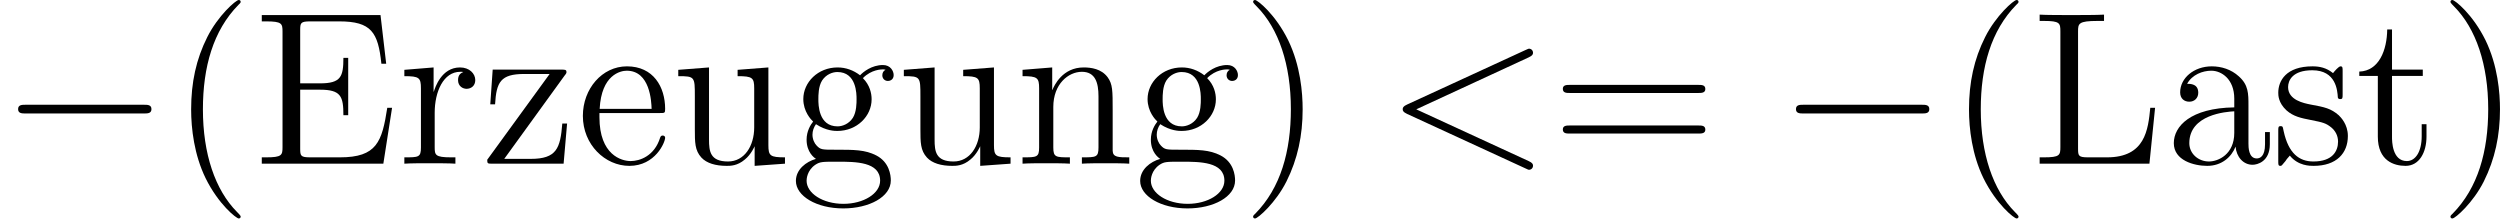
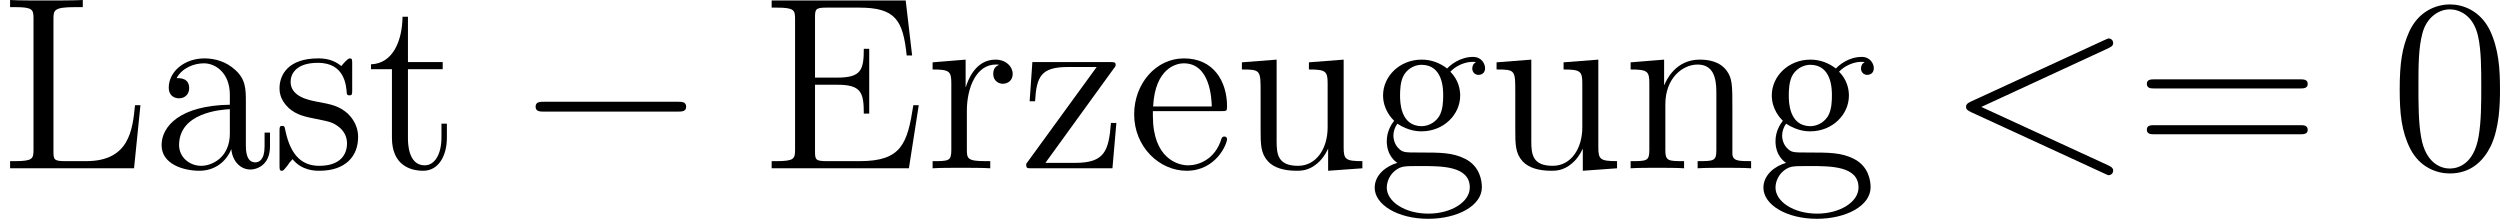
- <svg xmlns="http://www.w3.org/2000/svg" xmlns:xlink="http://www.w3.org/1999/xlink" version="1.1" width="154.755pt" height="13.523pt" viewBox="-.239 -.241 154.755 13.523">
+ <svg xmlns="http://www.w3.org/2000/svg" xmlns:xlink="http://www.w3.org/1999/xlink" version="1.1" width="137.062pt" height="11.996pt" viewBox="-.239 -.244 137.062 11.996">
  <defs>
    <path id="g1-60" d="M7.878-5.822C8.094-5.918 8.118-6.001 8.118-6.073C8.118-6.205 8.022-6.3 7.89-6.3C7.867-6.3 7.855-6.288 7.687-6.217L1.219-3.24C1.004-3.144 .98-3.061 .98-2.989C.98-2.905 .992-2.833 1.219-2.726L7.687 .251C7.843 .323 7.867 .335 7.89 .335C8.022 .335 8.118 .239 8.118 .108C8.118 .036 8.094-.048 7.878-.143L1.722-2.977L7.878-5.822Z" />
-     <path id="g2-40" d="M3.885 2.905C3.885 2.869 3.885 2.845 3.682 2.642C2.487 1.435 1.817-.538 1.817-2.977C1.817-5.296 2.379-7.293 3.766-8.703C3.885-8.811 3.885-8.835 3.885-8.871C3.885-8.942 3.826-8.966 3.778-8.966C3.622-8.966 2.642-8.106 2.056-6.934C1.447-5.727 1.172-4.447 1.172-2.977C1.172-1.913 1.339-.49 1.961 .789C2.666 2.224 3.646 3.001 3.778 3.001C3.826 3.001 3.885 2.977 3.885 2.905Z" />
-     <path id="g2-41" d="M3.371-2.977C3.371-3.885 3.252-5.368 2.582-6.755C1.877-8.189 .897-8.966 .765-8.966C.717-8.966 .658-8.942 .658-8.871C.658-8.835 .658-8.811 .861-8.608C2.056-7.4 2.726-5.428 2.726-2.989C2.726-.669 2.164 1.327 .777 2.738C.658 2.845 .658 2.869 .658 2.905C.658 2.977 .717 3.001 .765 3.001C.921 3.001 1.901 2.14 2.487 .968C3.096-.251 3.371-1.542 3.371-2.977Z" />
+     <path id="g0-0" d="M7.878-2.75C8.082-2.75 8.297-2.75 8.297-2.989S8.082-3.228 7.878-3.228H1.411C1.207-3.228 .992-3.228 .992-2.989S1.207-2.75 1.411-2.75H7.878Z" />
+     <path id="g2-48" d="M5.356-3.826C5.356-4.818 5.296-5.786 4.866-6.695C4.376-7.687 3.515-7.95 2.929-7.95C2.236-7.95 1.387-7.603 .944-6.611C.61-5.858 .49-5.117 .49-3.826C.49-2.666 .574-1.793 1.004-.944C1.47-.036 2.295 .251 2.917 .251C3.957 .251 4.555-.371 4.902-1.064C5.332-1.961 5.356-3.132 5.356-3.826ZM2.917 .012C2.534 .012 1.757-.203 1.53-1.506C1.399-2.224 1.399-3.132 1.399-3.969C1.399-4.949 1.399-5.834 1.59-6.539C1.793-7.34 2.403-7.711 2.917-7.711C3.371-7.711 4.065-7.436 4.292-6.408C4.447-5.727 4.447-4.782 4.447-3.969C4.447-3.168 4.447-2.26 4.316-1.53C4.089-.215 3.335 .012 2.917 .012Z" />
    <path id="g2-61" d="M8.07-3.873C8.237-3.873 8.452-3.873 8.452-4.089C8.452-4.316 8.249-4.316 8.07-4.316H1.028C.861-4.316 .646-4.316 .646-4.101C.646-3.873 .849-3.873 1.028-3.873H8.07ZM8.07-1.65C8.237-1.65 8.452-1.65 8.452-1.865C8.452-2.092 8.249-2.092 8.07-2.092H1.028C.861-2.092 .646-2.092 .646-1.877C.646-1.65 .849-1.65 1.028-1.65H8.07Z" />
    <path id="g2-69" d="M7.627-3.061H7.364C7.077-1.196 6.791-.347 4.77-.347H3.144C2.618-.347 2.594-.43 2.594-.825V-4.053H3.682C4.83-4.053 4.961-3.682 4.961-2.654H5.224V-5.798H4.961C4.961-4.77 4.83-4.4 3.682-4.4H2.594V-7.317C2.594-7.711 2.618-7.795 3.144-7.795H4.734C6.492-7.795 6.862-7.197 7.042-5.475H7.305L6.994-8.141H.49V-7.795H.729C1.59-7.795 1.626-7.675 1.626-7.233V-.909C1.626-.466 1.59-.347 .729-.347H.49V0H7.149L7.627-3.061Z" />
    <path id="g2-76" d="M6.814-3.061H6.551C6.432-1.865 6.276-.347 4.184-.347H3.144C2.618-.347 2.594-.43 2.594-.825V-7.245C2.594-7.675 2.618-7.819 3.658-7.819H4.017V-8.165C3.67-8.141 2.618-8.141 2.2-8.141C1.841-8.141 .777-8.141 .49-8.165V-7.819H.729C1.59-7.819 1.626-7.699 1.626-7.257V-.909C1.626-.466 1.59-.347 .729-.347H.49V0H6.504L6.814-3.061Z" />
    <path id="g2-97" d="M4.615-3.192C4.615-3.838 4.615-4.316 4.089-4.782C3.67-5.165 3.132-5.332 2.606-5.332C1.626-5.332 .873-4.686 .873-3.909C.873-3.563 1.1-3.395 1.375-3.395C1.662-3.395 1.865-3.599 1.865-3.885C1.865-4.376 1.435-4.376 1.255-4.376C1.53-4.878 2.104-5.093 2.582-5.093C3.132-5.093 3.838-4.639 3.838-3.563V-3.084C1.435-3.049 .526-2.044 .526-1.124C.526-.179 1.626 .12 2.355 .12C3.144 .12 3.682-.359 3.909-.933C3.957-.371 4.328 .06 4.842 .06C5.093 .06 5.786-.108 5.786-1.064V-1.733H5.523V-1.064C5.523-.383 5.236-.287 5.069-.287C4.615-.287 4.615-.921 4.615-1.1V-3.192ZM3.838-1.686C3.838-.514 2.965-.12 2.451-.12C1.865-.12 1.375-.55 1.375-1.124C1.375-2.702 3.407-2.845 3.838-2.869V-1.686Z" />
    <path id="g2-101" d="M4.579-2.774C4.842-2.774 4.866-2.774 4.866-3.001C4.866-4.208 4.22-5.332 2.774-5.332C1.411-5.332 .359-4.101 .359-2.618C.359-1.04 1.578 .12 2.905 .12C4.328 .12 4.866-1.172 4.866-1.423C4.866-1.494 4.806-1.542 4.734-1.542C4.639-1.542 4.615-1.482 4.591-1.423C4.28-.418 3.479-.143 2.977-.143S1.267-.478 1.267-2.546V-2.774H4.579ZM1.279-3.001C1.375-4.878 2.427-5.093 2.762-5.093C4.041-5.093 4.113-3.407 4.125-3.001H1.279Z" />
    <path id="g2-103" d="M1.423-2.164C1.985-1.793 2.463-1.793 2.594-1.793C3.67-1.793 4.471-2.606 4.471-3.527C4.471-3.85 4.376-4.304 3.993-4.686C4.459-5.165 5.021-5.165 5.081-5.165C5.129-5.165 5.189-5.165 5.236-5.141C5.117-5.093 5.057-4.973 5.057-4.842C5.057-4.674 5.177-4.531 5.368-4.531C5.464-4.531 5.679-4.591 5.679-4.854C5.679-5.069 5.511-5.404 5.093-5.404C4.471-5.404 4.005-5.021 3.838-4.842C3.479-5.117 3.061-5.272 2.606-5.272C1.53-5.272 .729-4.459 .729-3.539C.729-2.857 1.148-2.415 1.267-2.307C1.124-2.128 .909-1.781 .909-1.315C.909-.622 1.327-.323 1.423-.263C.873-.108 .323 .323 .323 .944C.323 1.769 1.447 2.451 2.917 2.451C4.34 2.451 5.523 1.817 5.523 .921C5.523 .622 5.44-.084 4.722-.454C4.113-.765 3.515-.765 2.487-.765C1.757-.765 1.674-.765 1.459-.992C1.339-1.112 1.231-1.339 1.231-1.59C1.231-1.793 1.303-1.997 1.423-2.164ZM2.606-2.044C1.554-2.044 1.554-3.252 1.554-3.527C1.554-3.742 1.554-4.232 1.757-4.555C1.985-4.902 2.343-5.021 2.594-5.021C3.646-5.021 3.646-3.814 3.646-3.539C3.646-3.324 3.646-2.833 3.443-2.511C3.216-2.164 2.857-2.044 2.606-2.044ZM2.929 2.2C1.781 2.2 .909 1.614 .909 .933C.909 .837 .933 .371 1.387 .06C1.65-.108 1.757-.108 2.594-.108C3.587-.108 4.937-.108 4.937 .933C4.937 1.638 4.029 2.2 2.929 2.2Z" />
    <path id="g2-110" d="M5.32-2.905C5.32-4.017 5.32-4.352 5.045-4.734C4.698-5.2 4.136-5.272 3.73-5.272C2.57-5.272 2.116-4.28 2.02-4.041H2.008V-5.272L.383-5.141V-4.794C1.196-4.794 1.291-4.71 1.291-4.125V-.885C1.291-.347 1.16-.347 .383-.347V0C.693-.024 1.339-.024 1.674-.024C2.02-.024 2.666-.024 2.977 0V-.347C2.212-.347 2.068-.347 2.068-.885V-3.108C2.068-4.364 2.893-5.033 3.634-5.033S4.543-4.423 4.543-3.694V-.885C4.543-.347 4.411-.347 3.634-.347V0C3.945-.024 4.591-.024 4.926-.024C5.272-.024 5.918-.024 6.229 0V-.347C5.631-.347 5.332-.347 5.32-.705V-2.905Z" />
    <path id="g2-114" d="M1.997-2.786C1.997-3.945 2.475-5.033 3.395-5.033C3.491-5.033 3.515-5.033 3.563-5.021C3.467-4.973 3.276-4.902 3.276-4.579C3.276-4.232 3.551-4.101 3.742-4.101C3.981-4.101 4.22-4.256 4.22-4.579C4.22-4.937 3.897-5.272 3.383-5.272C2.367-5.272 2.02-4.172 1.949-3.945H1.937V-5.272L.335-5.141V-4.794C1.148-4.794 1.243-4.71 1.243-4.125V-.885C1.243-.347 1.112-.347 .335-.347V0C.669-.024 1.327-.024 1.686-.024C2.008-.024 2.857-.024 3.132 0V-.347H2.893C2.02-.347 1.997-.478 1.997-.909V-2.786Z" />
    <path id="g2-115" d="M3.921-5.057C3.921-5.272 3.921-5.332 3.802-5.332C3.706-5.332 3.479-5.069 3.395-4.961C3.025-5.26 2.654-5.332 2.271-5.332C.825-5.332 .395-4.543 .395-3.885C.395-3.754 .395-3.335 .849-2.917C1.231-2.582 1.638-2.499 2.188-2.391C2.845-2.26 3.001-2.224 3.3-1.985C3.515-1.805 3.67-1.542 3.67-1.207C3.67-.693 3.371-.12 2.319-.12C1.53-.12 .956-.574 .693-1.769C.646-1.985 .646-1.997 .634-2.008C.61-2.056 .562-2.056 .526-2.056C.395-2.056 .395-1.997 .395-1.781V-.155C.395 .06 .395 .12 .514 .12C.574 .12 .586 .108 .789-.143C.849-.227 .849-.251 1.028-.442C1.482 .12 2.128 .12 2.331 .12C3.587 .12 4.208-.574 4.208-1.518C4.208-2.164 3.814-2.546 3.706-2.654C3.276-3.025 2.953-3.096 2.164-3.24C1.805-3.312 .933-3.479 .933-4.196C.933-4.567 1.184-5.117 2.26-5.117C3.563-5.117 3.634-4.005 3.658-3.634C3.67-3.539 3.754-3.539 3.79-3.539C3.921-3.539 3.921-3.599 3.921-3.814V-5.057Z" />
    <path id="g2-116" d="M2.008-4.806H3.694V-5.153H2.008V-7.352H1.745C1.733-6.229 1.303-5.081 .215-5.045V-4.806H1.231V-1.482C1.231-.155 2.116 .12 2.75 .12C3.503 .12 3.897-.622 3.897-1.482V-2.164H3.634V-1.506C3.634-.646 3.288-.143 2.821-.143C2.008-.143 2.008-1.255 2.008-1.459V-4.806Z" />
    <path id="g2-117" d="M3.634-5.141V-4.794C4.447-4.794 4.543-4.71 4.543-4.125V-1.985C4.543-.968 4.005-.12 3.108-.12C2.128-.12 2.068-.681 2.068-1.315V-5.272L.383-5.141V-4.794C1.291-4.794 1.291-4.758 1.291-3.694V-1.901C1.291-1.16 1.291-.729 1.65-.335C1.937-.024 2.427 .12 3.037 .12C3.24 .12 3.622 .12 4.029-.227C4.376-.502 4.567-.956 4.567-.956V.12L6.229 0V-.347C5.416-.347 5.32-.43 5.32-1.016V-5.272L3.634-5.141Z" />
    <path id="g2-122" d="M4.555-4.818C4.663-4.949 4.663-4.973 4.663-5.021C4.663-5.153 4.579-5.153 4.376-5.153H.622L.49-3.252H.753C.825-4.471 1.052-4.914 2.355-4.914H3.742L.323-.215C.323 0 .347 0 .61 0H4.507L4.698-2.2H4.435C4.328-.837 4.125-.263 2.702-.263H1.255L4.555-4.818Z" />
-     <path id="g0-0" d="M7.878-2.75C8.082-2.75 8.297-2.75 8.297-2.989S8.082-3.228 7.878-3.228H1.411C1.207-3.228 .992-3.228 .992-2.989S1.207-2.75 1.411-2.75H7.878Z" />
  </defs>
-   <g id="page1" transform="matrix(1.13 0 0 1.13 -63.98604 -64.41)">
-     <use x="56.413" y="65.753" xlink:href="#g0-0" />
-     <use x="65.712" y="65.753" xlink:href="#g2-40" />
-     <use x="70.264" y="65.753" xlink:href="#g2-69" />
-     <use x="78.229" y="65.753" xlink:href="#g2-114" />
-     <use x="82.781" y="65.753" xlink:href="#g2-122" />
-     <use x="87.984" y="65.753" xlink:href="#g2-101" />
-     <use x="93.186" y="65.753" xlink:href="#g2-117" />
-     <use x="99.69" y="65.753" xlink:href="#g2-103" />
-     <use x="105.543" y="65.753" xlink:href="#g2-117" />
-     <use x="112.046" y="65.753" xlink:href="#g2-110" />
-     <use x="118.549" y="65.753" xlink:href="#g2-103" />
-     <use x="124.402" y="65.753" xlink:href="#g2-41" />
-     <use x="132.275" y="65.753" xlink:href="#g1-60" />
-     <use x="141.38" y="65.753" xlink:href="#g2-61" />
-     <use x="153.805" y="65.753" xlink:href="#g0-0" />
-     <use x="163.104" y="65.753" xlink:href="#g2-40" />
-     <use x="167.656" y="65.753" xlink:href="#g2-76" />
-     <use x="174.97" y="65.753" xlink:href="#g2-97" />
-     <use x="180.823" y="65.753" xlink:href="#g2-115" />
-     <use x="185.441" y="65.753" xlink:href="#g2-116" />
-     <use x="189.993" y="65.753" xlink:href="#g2-41" />
+   <g id="page1" transform="matrix(1.13 0 0 1.13 -63.98604 -65.31852)">
+     <use x="56.413" y="65.753" xlink:href="#g2-76" />
+     <use x="63.727" y="65.753" xlink:href="#g2-97" />
+     <use x="69.58" y="65.753" xlink:href="#g2-115" />
+     <use x="74.198" y="65.753" xlink:href="#g2-116" />
+     <use x="81.407" y="65.753" xlink:href="#g0-0" />
+     <use x="93.362" y="65.753" xlink:href="#g2-69" />
+     <use x="101.326" y="65.753" xlink:href="#g2-114" />
+     <use x="105.879" y="65.753" xlink:href="#g2-122" />
+     <use x="111.081" y="65.753" xlink:href="#g2-101" />
+     <use x="116.284" y="65.753" xlink:href="#g2-117" />
+     <use x="122.787" y="65.753" xlink:href="#g2-103" />
+     <use x="128.64" y="65.753" xlink:href="#g2-117" />
+     <use x="135.144" y="65.753" xlink:href="#g2-110" />
+     <use x="141.647" y="65.753" xlink:href="#g2-103" />
+     <use x="150.821" y="65.753" xlink:href="#g1-60" />
+     <use x="159.926" y="65.753" xlink:href="#g2-61" />
+     <use x="172.351" y="65.753" xlink:href="#g2-48" />
  </g>
</svg>
